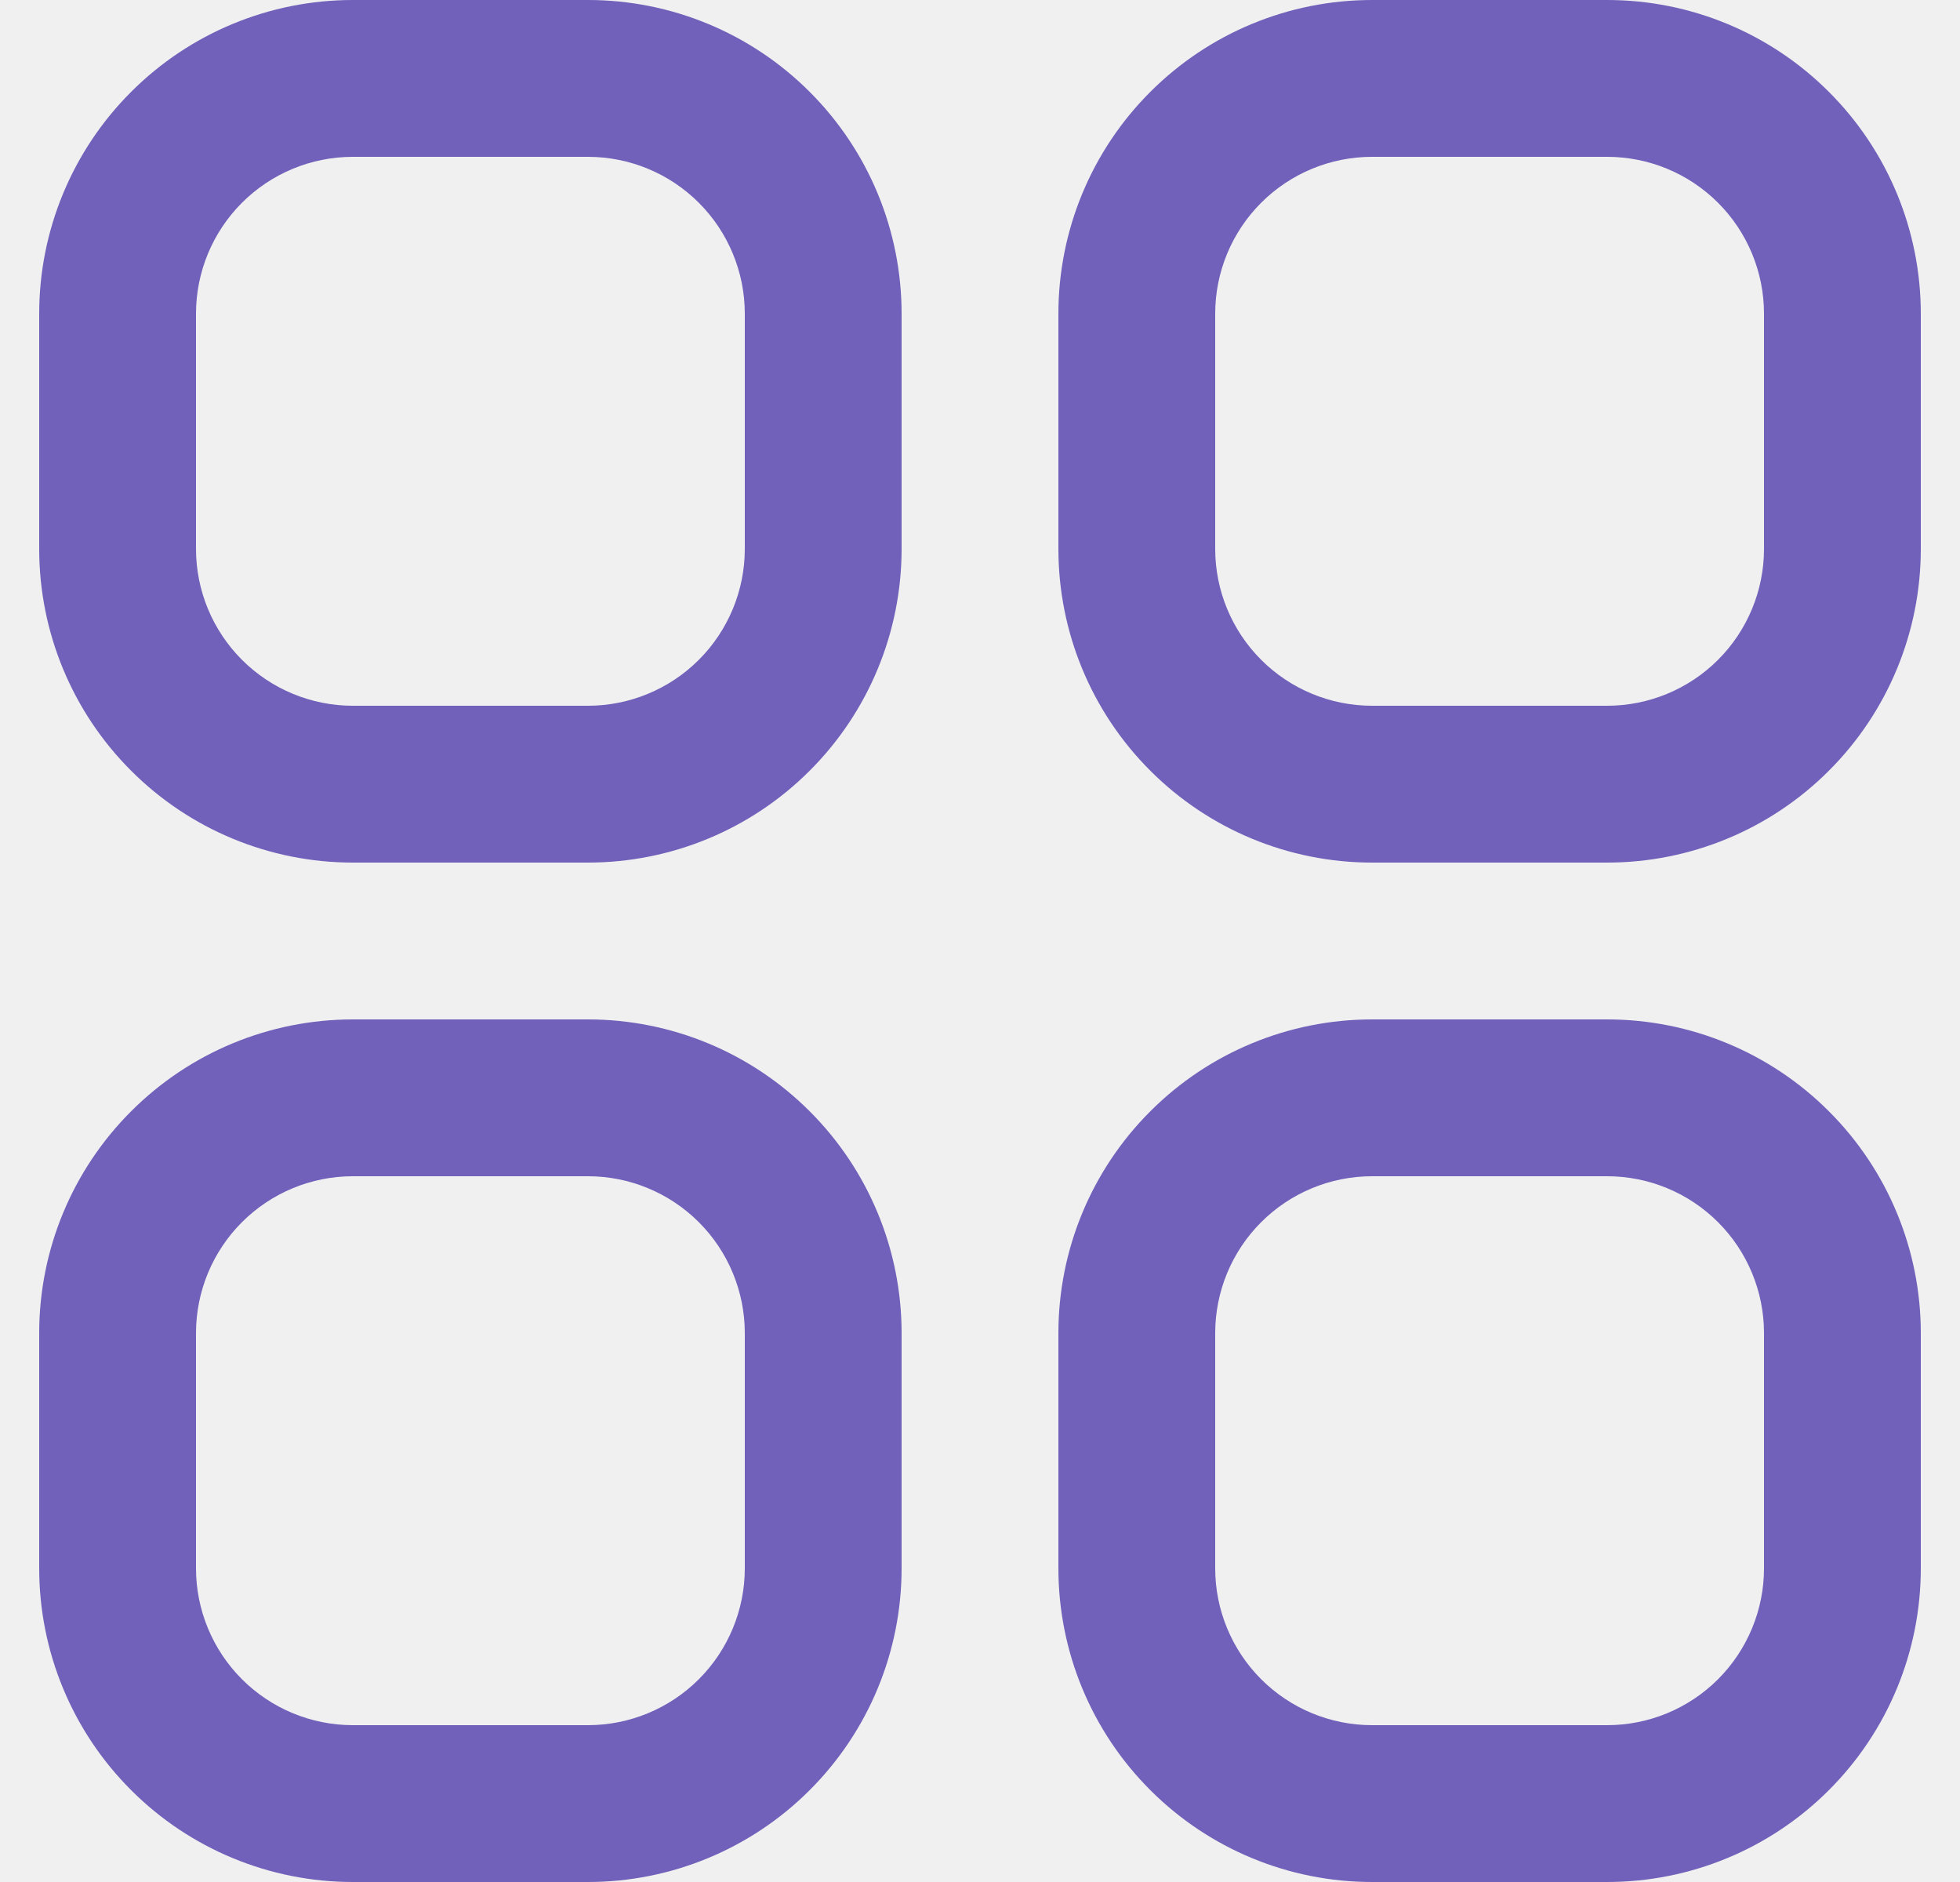
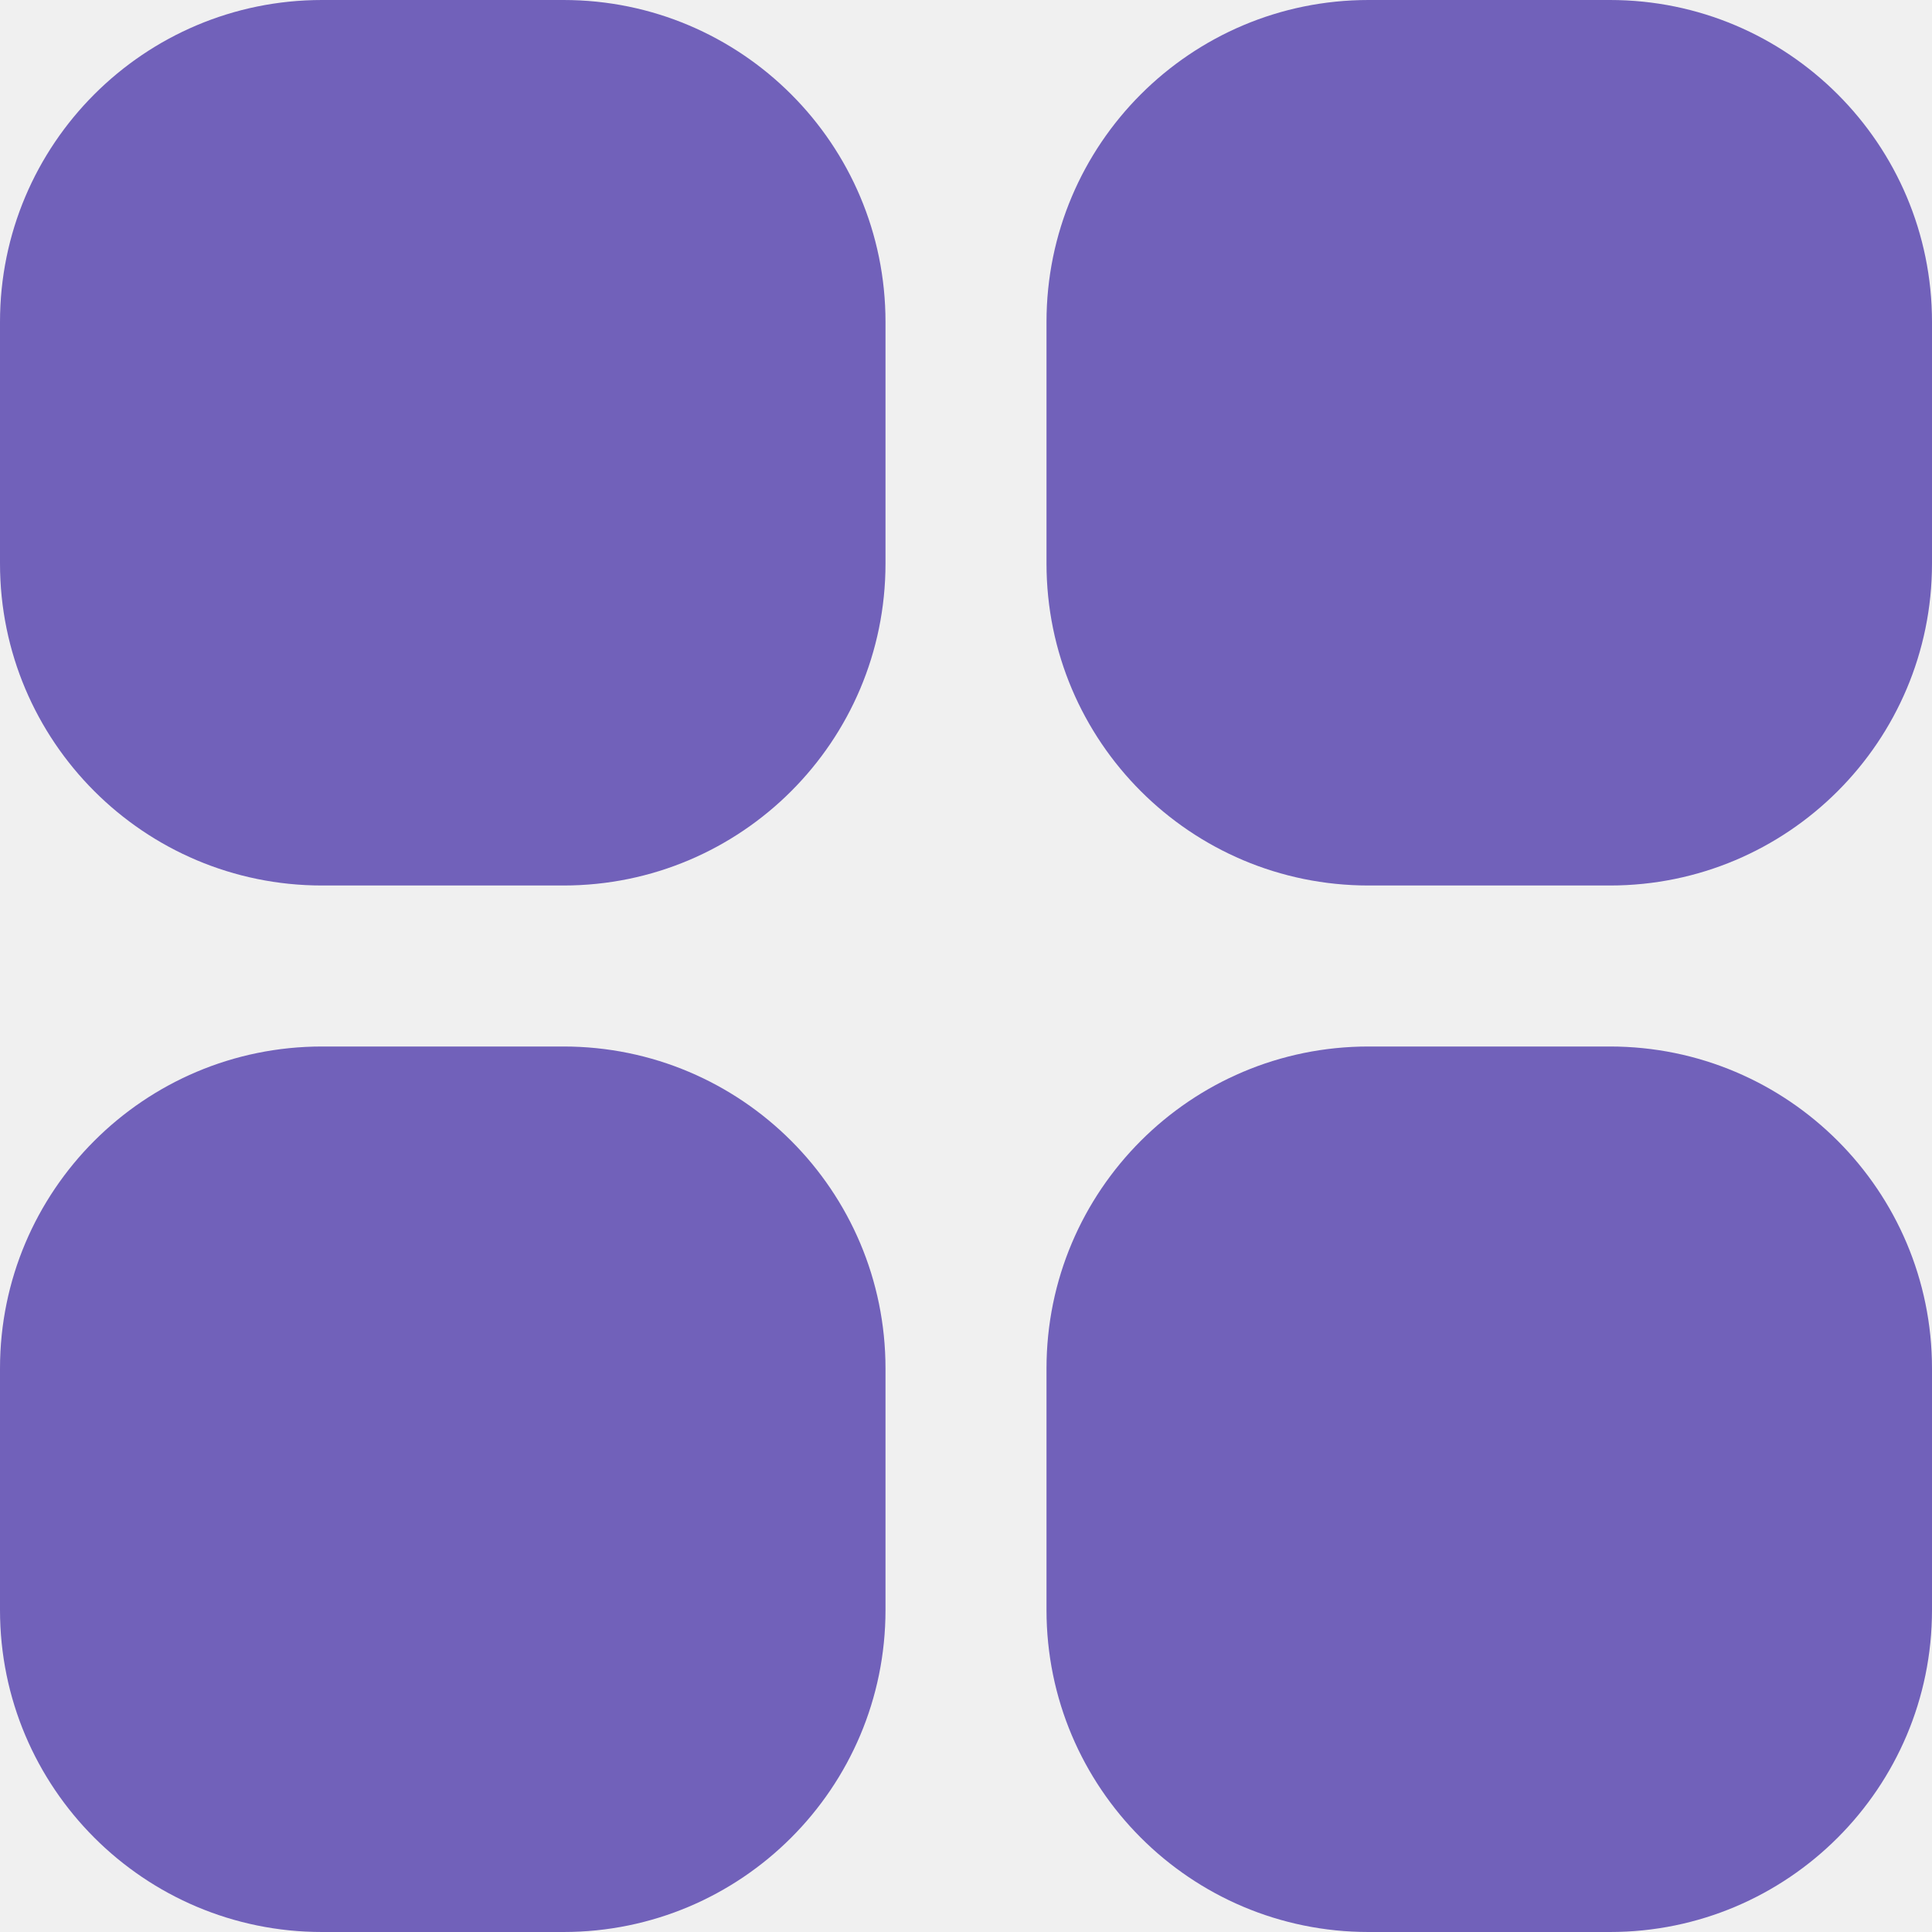
- <svg xmlns="http://www.w3.org/2000/svg" width="25" height="24" viewBox="0 0 25 24" fill="none">
-   <g clip-path="url(#clip0_864_2363)">
-     <path d="M7.5 0H4.5C3.439 0 2.422 0.421 1.672 1.172C0.921 1.922 0.5 2.939 0.5 4L0.5 7C0.5 8.061 0.921 9.078 1.672 9.828C2.422 10.579 3.439 11 4.5 11H7.5C8.561 11 9.578 10.579 10.328 9.828C11.079 9.078 11.5 8.061 11.5 7V4C11.5 2.939 11.079 1.922 10.328 1.172C9.578 0.421 8.561 0 7.5 0V0ZM9.5 7C9.5 7.53 9.289 8.039 8.914 8.414C8.539 8.789 8.03 9 7.5 9H4.5C3.97 9 3.461 8.789 3.086 8.414C2.711 8.039 2.5 7.53 2.5 7V4C2.5 3.47 2.711 2.961 3.086 2.586C3.461 2.211 3.97 2 4.5 2H7.5C8.03 2 8.539 2.211 8.914 2.586C9.289 2.961 9.5 3.47 9.5 4V7Z" fill="#7161BA" />
-     <path d="M20.5 0H17.5C16.439 0 15.422 0.421 14.672 1.172C13.921 1.922 13.5 2.939 13.5 4V7C13.5 8.061 13.921 9.078 14.672 9.828C15.422 10.579 16.439 11 17.5 11H20.5C21.561 11 22.578 10.579 23.328 9.828C24.079 9.078 24.5 8.061 24.5 7V4C24.5 2.939 24.079 1.922 23.328 1.172C22.578 0.421 21.561 0 20.5 0V0ZM22.5 7C22.5 7.53 22.289 8.039 21.914 8.414C21.539 8.789 21.03 9 20.5 9H17.5C16.97 9 16.461 8.789 16.086 8.414C15.711 8.039 15.5 7.53 15.5 7V4C15.5 3.47 15.711 2.961 16.086 2.586C16.461 2.211 16.97 2 17.5 2H20.5C21.03 2 21.539 2.211 21.914 2.586C22.289 2.961 22.5 3.47 22.5 4V7Z" fill="#7161BA" />
-     <path d="M7.5 13H4.5C3.439 13 2.422 13.421 1.672 14.172C0.921 14.922 0.5 15.939 0.5 17L0.5 20C0.5 21.061 0.921 22.078 1.672 22.828C2.422 23.579 3.439 24 4.5 24H7.5C8.561 24 9.578 23.579 10.328 22.828C11.079 22.078 11.5 21.061 11.5 20V17C11.5 15.939 11.079 14.922 10.328 14.172C9.578 13.421 8.561 13 7.5 13ZM9.5 20C9.5 20.53 9.289 21.039 8.914 21.414C8.539 21.789 8.03 22 7.5 22H4.5C3.97 22 3.461 21.789 3.086 21.414C2.711 21.039 2.5 20.53 2.5 20V17C2.5 16.47 2.711 15.961 3.086 15.586C3.461 15.211 3.97 15 4.5 15H7.5C8.03 15 8.539 15.211 8.914 15.586C9.289 15.961 9.5 16.47 9.5 17V20Z" fill="#7161BA" />
-     <path d="M20.5 13H17.5C16.439 13 15.422 13.421 14.672 14.172C13.921 14.922 13.5 15.939 13.5 17V20C13.5 21.061 13.921 22.078 14.672 22.828C15.422 23.579 16.439 24 17.5 24H20.5C21.561 24 22.578 23.579 23.328 22.828C24.079 22.078 24.5 21.061 24.5 20V17C24.5 15.939 24.079 14.922 23.328 14.172C22.578 13.421 21.561 13 20.5 13ZM22.5 20C22.5 20.53 22.289 21.039 21.914 21.414C21.539 21.789 21.03 22 20.5 22H17.5C16.97 22 16.461 21.789 16.086 21.414C15.711 21.039 15.5 20.53 15.5 20V17C15.5 16.47 15.711 15.961 16.086 15.586C16.461 15.211 16.97 15 17.5 15H20.5C21.03 15 21.539 15.211 21.914 15.586C22.289 15.961 22.5 16.47 22.5 17V20Z" fill="#7161BA" />
+ <svg xmlns="http://www.w3.org/2000/svg" width="24" height="24" viewBox="0 0 24 24" fill="none">
+   <g clip-path="url(#clip0_7_407)">
+     <path d="M7 0H4C1.791 0 0 1.791 0 4V7C0 9.209 1.791 11 4 11H7C9.209 11 11 9.209 11 7V4C11 1.791 9.209 0 7 0Z" fill="#7161ba" />
+     <path d="M20 0H17C14.791 0 13 1.791 13 4V7C13 9.209 14.791 11 17 11H20C22.209 11 24 9.209 24 7V4C24 1.791 22.209 0 20 0Z" fill="#7161ba" />
+     <path d="M7 13H4C1.791 13 -7.62939e-06 14.791 -7.62939e-06 17V20C-7.62939e-06 22.209 1.791 24 4 24H7C9.209 24 11 22.209 11 20V17C11 14.791 9.209 13 7 13Z" fill="#7161ba" />
+     <path d="M20 13H17C14.791 13 13 14.791 13 17V20C13 22.209 14.791 24 17 24H20C22.209 24 24 22.209 24 20V17C24 14.791 22.209 13 20 13Z" fill="#7161ba" />
  </g>
  <defs>
-     <clipPath id="clip0_864_2363">
-       <rect width="24" height="24" fill="white" transform="translate(0.5)" />
+     <clipPath id="clip0_7_407">
+       <rect width="24" height="24" fill="white" />
    </clipPath>
  </defs>
</svg>
